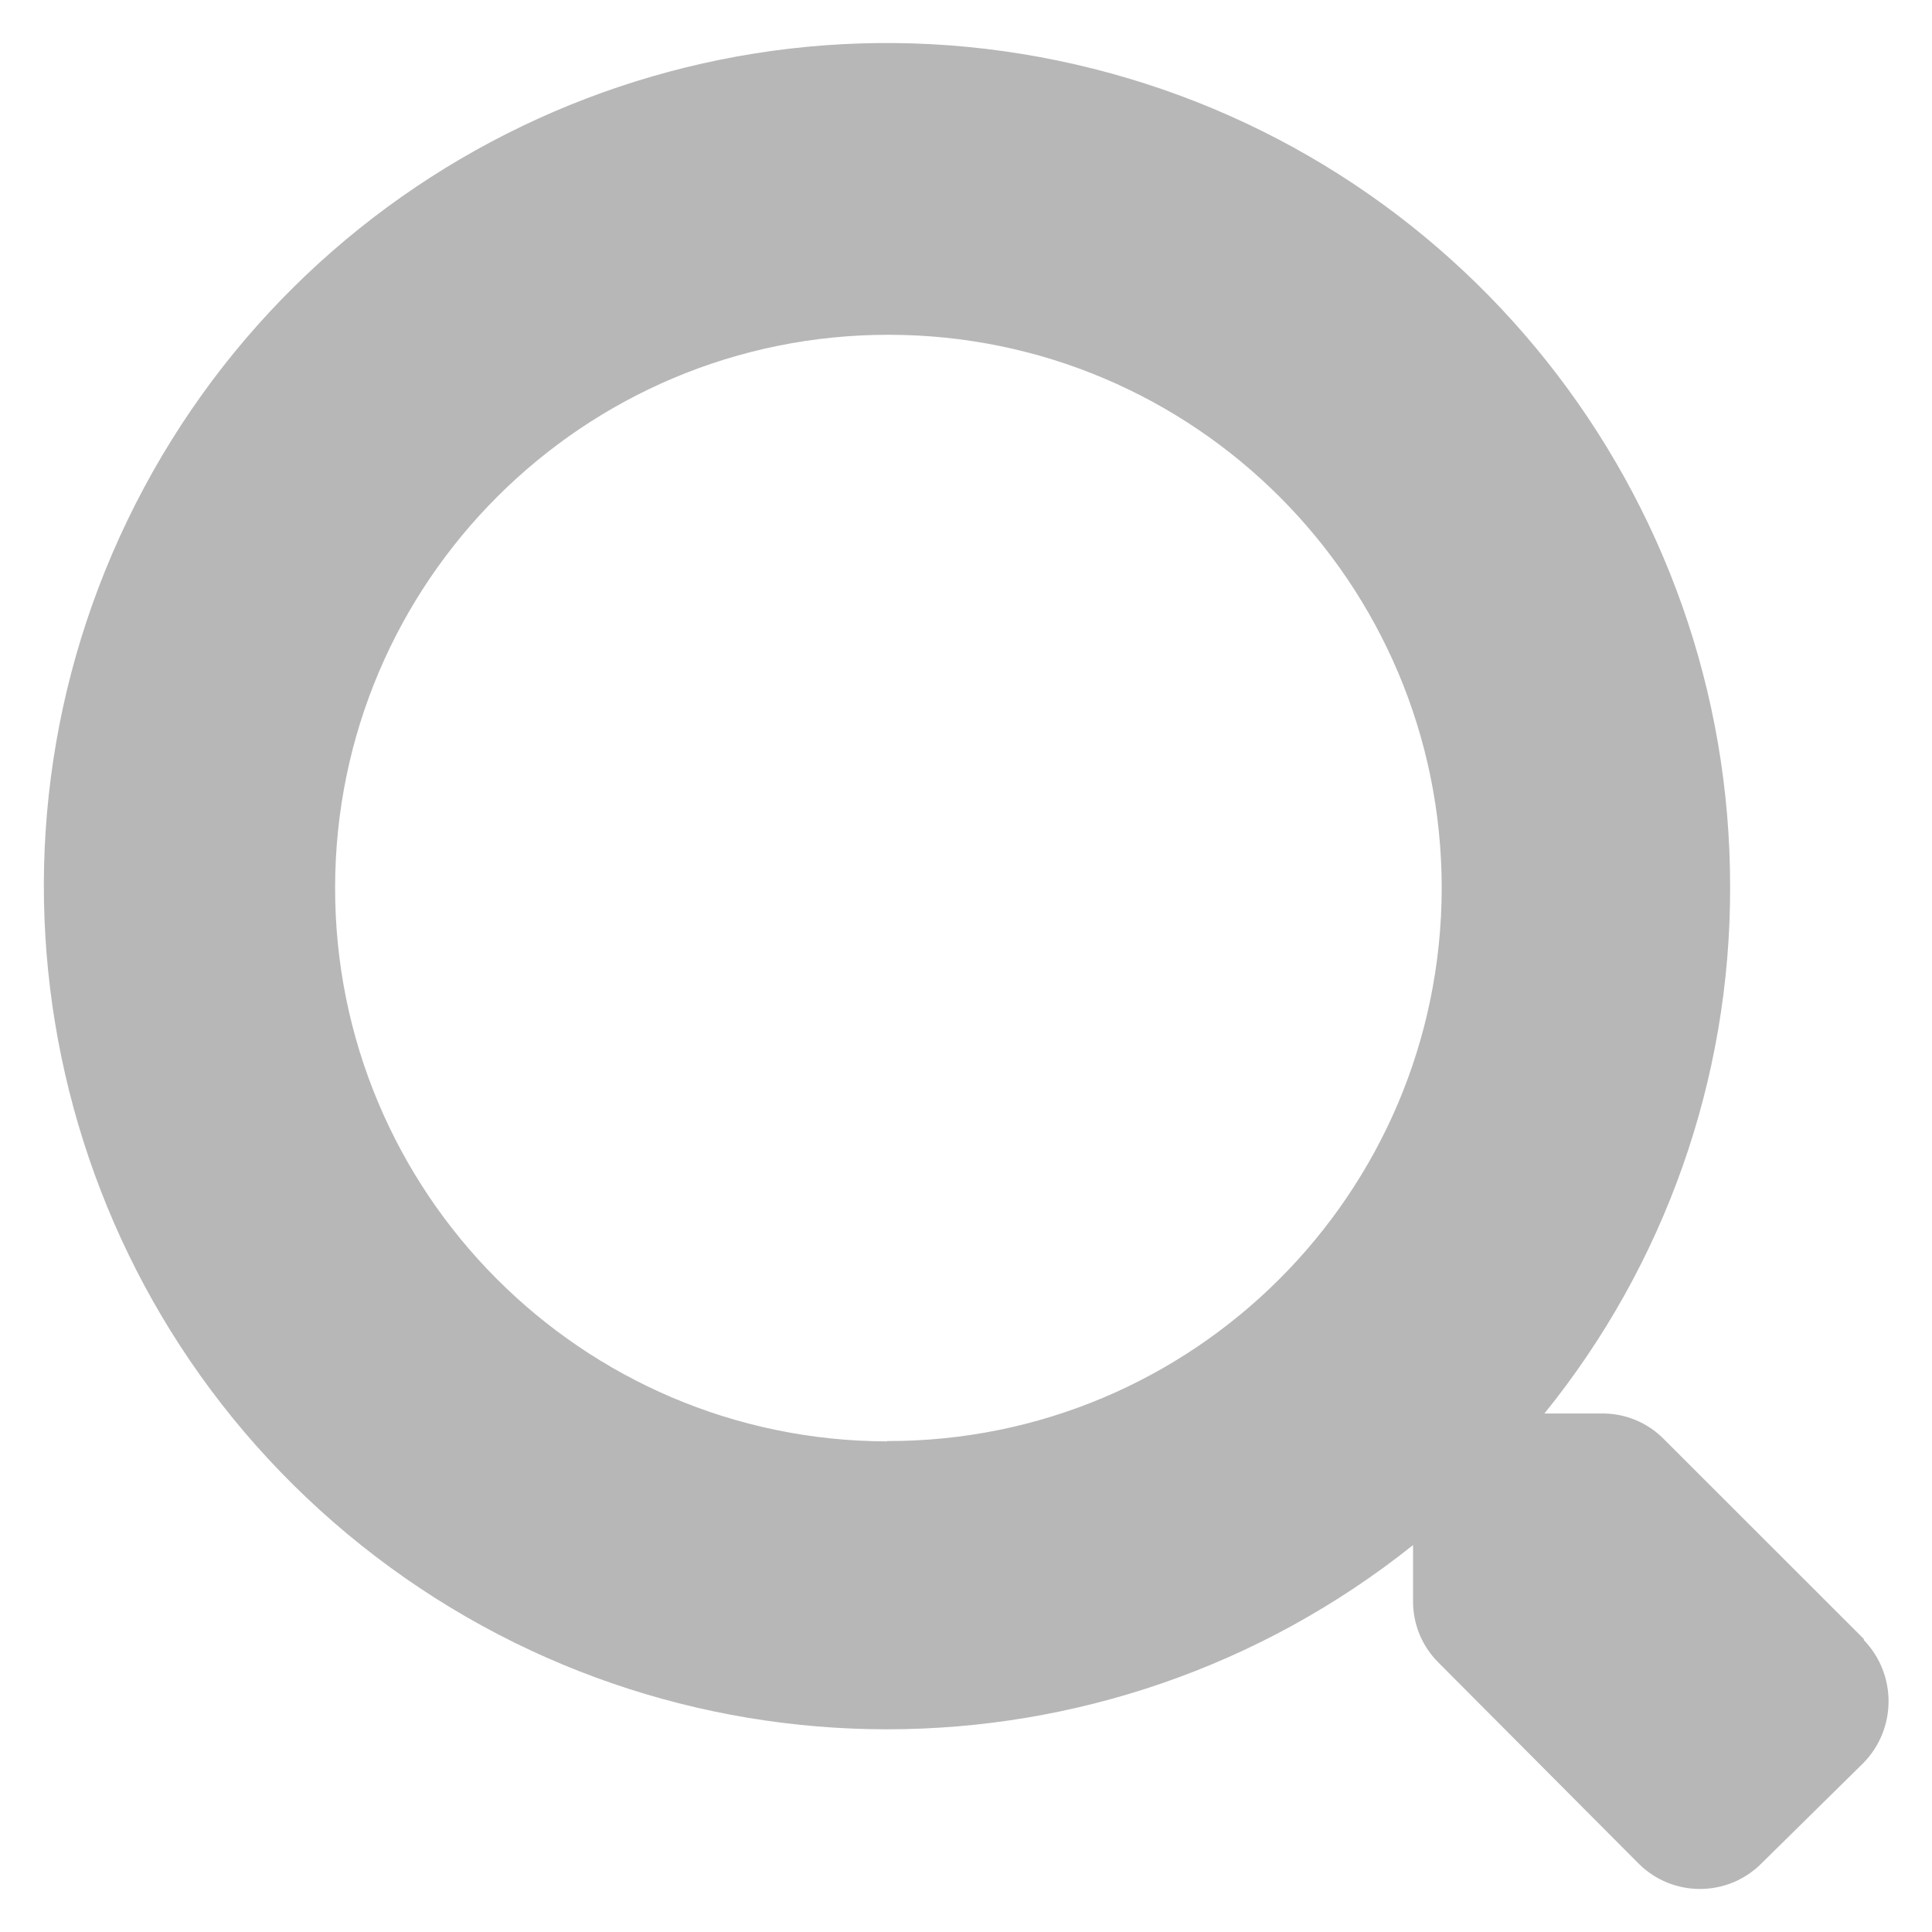
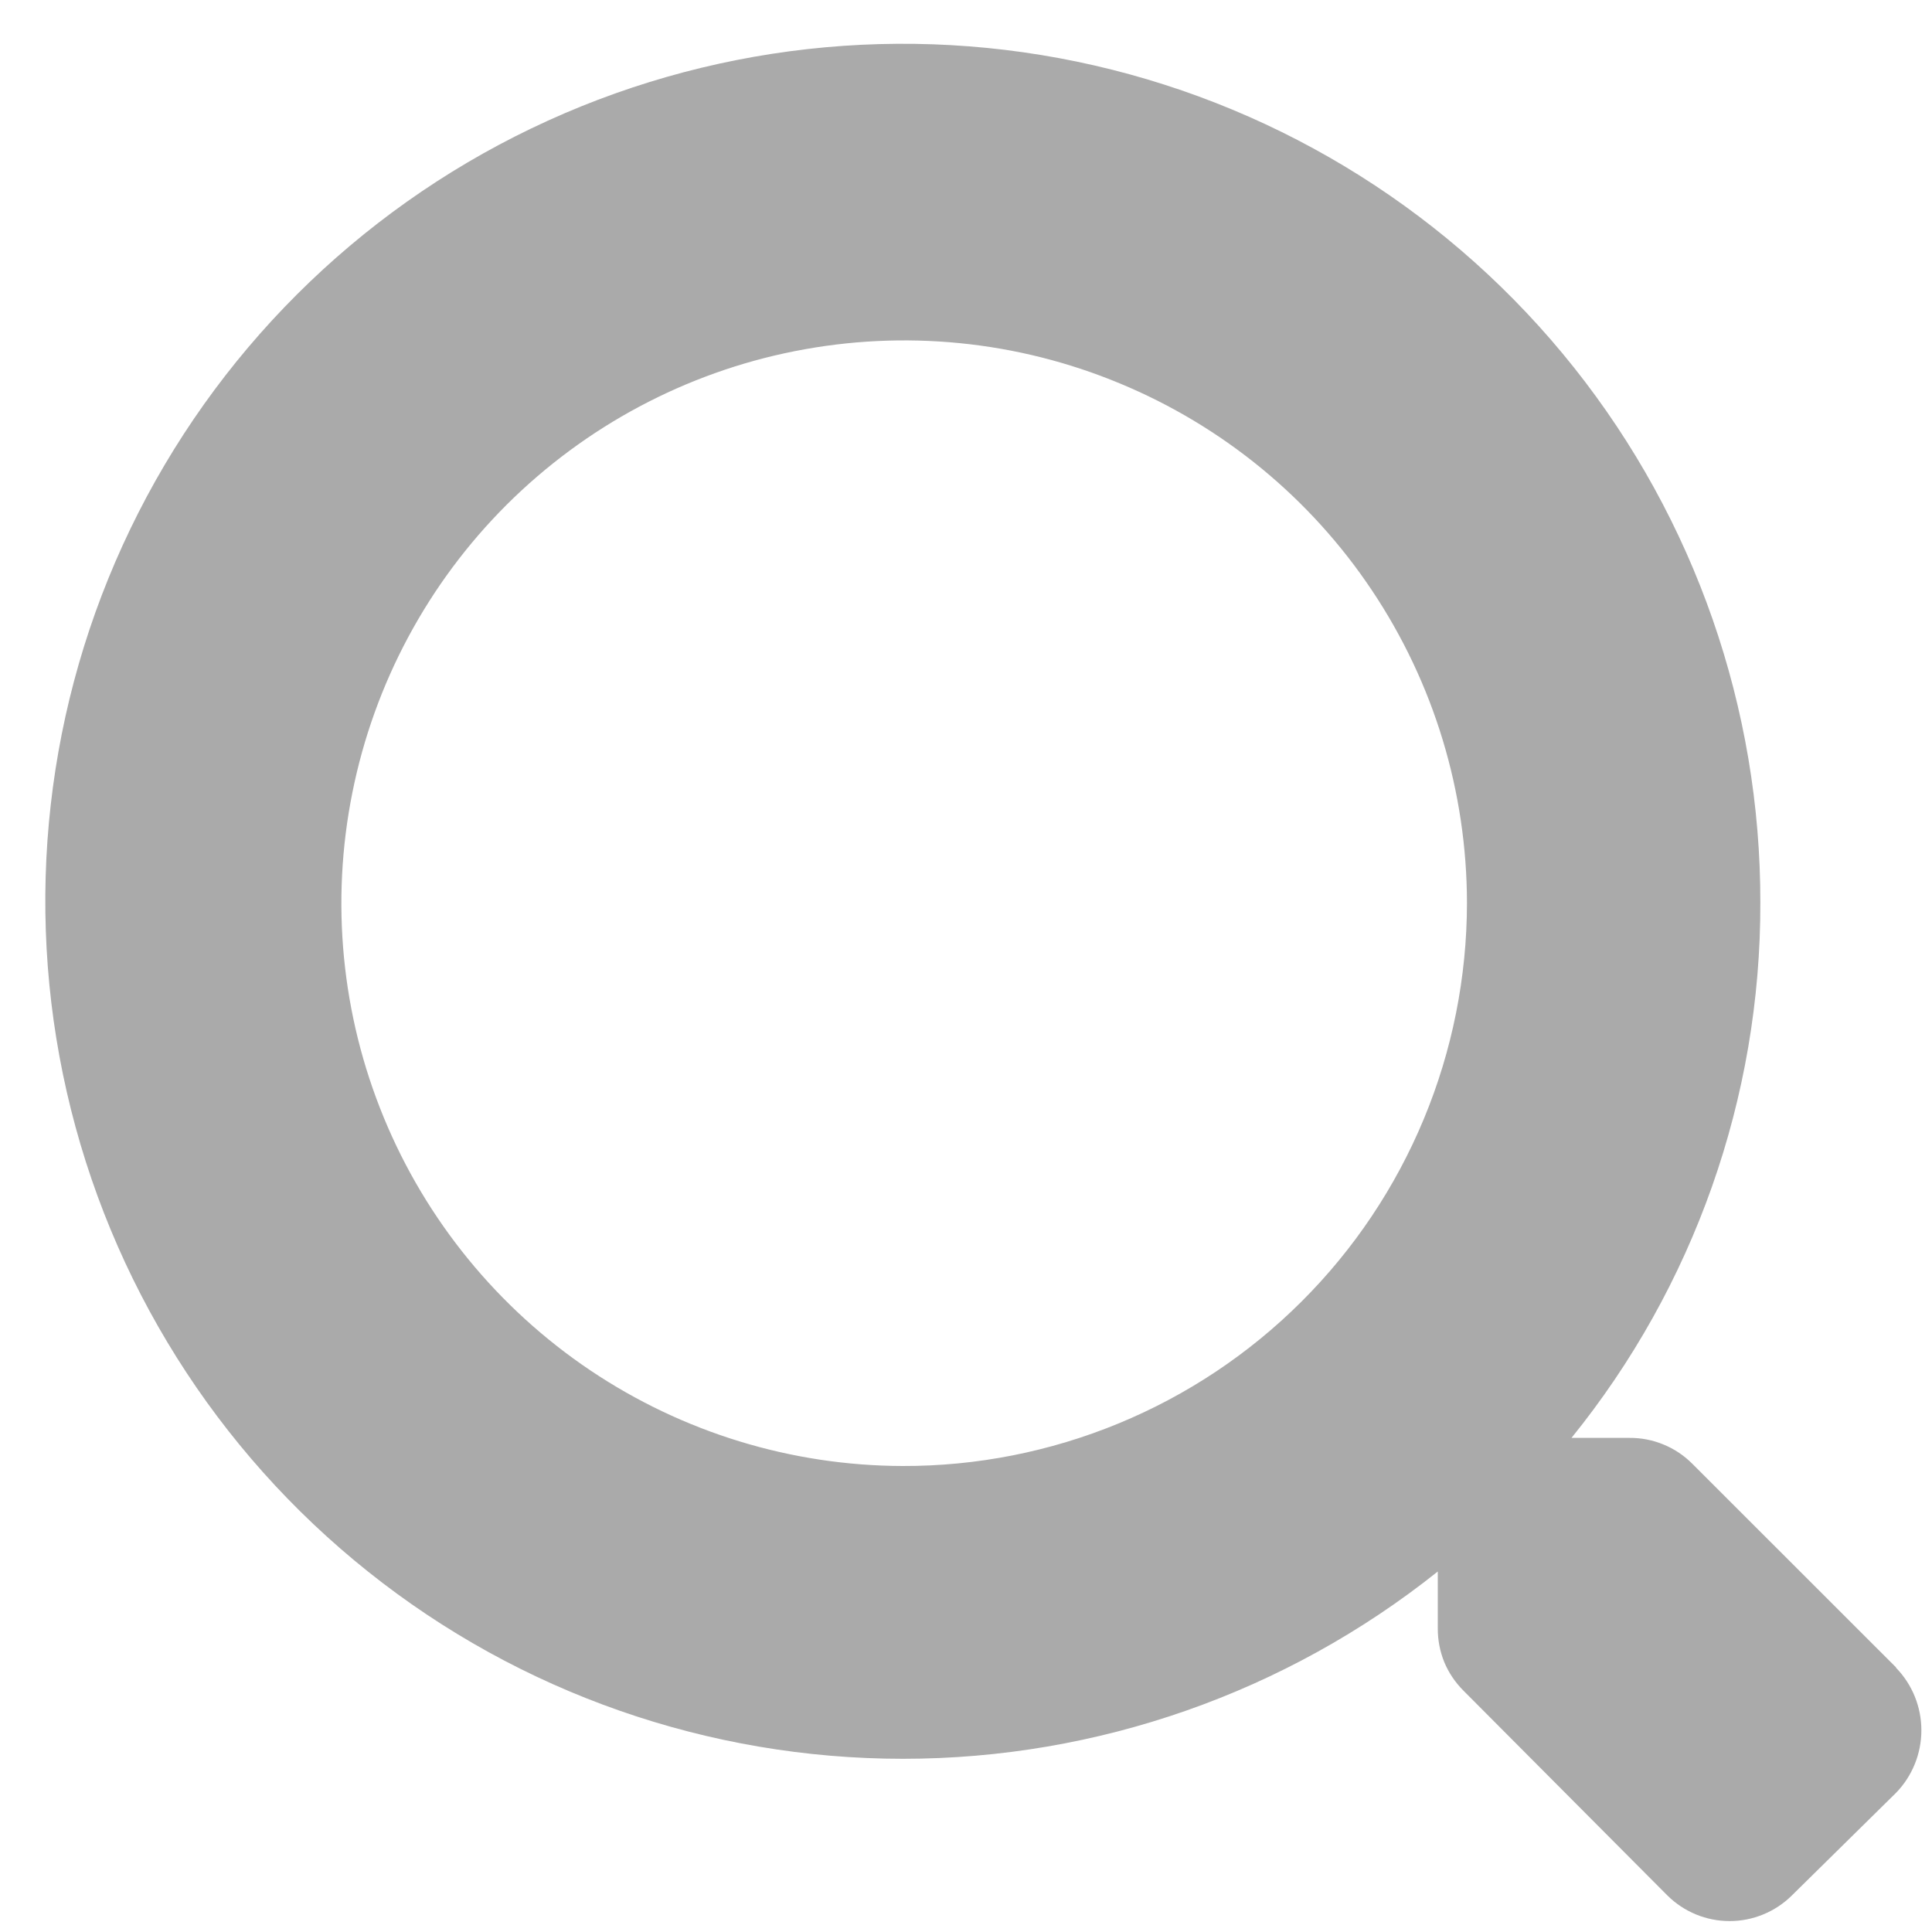
- <svg xmlns="http://www.w3.org/2000/svg" width="18" height="18" viewBox="0 0 18 18">
-   <g id="Group_70844" data-name="Group 70844" transform="translate(-5407 -13569)">
-     <rect id="Rectangle_56836" data-name="Rectangle 56836" width="18" height="18" transform="translate(5407 13569)" fill="none" />
-     <path id="Path_35719" data-name="Path 35719" d="M17.411,15.316l-1.868-1.867a.8.8,0,0,0-.574-.235h-.535a7.767,7.767,0,0,0,1.73-4.9,7.855,7.855,0,1,0-2.954,6.126v.521a.8.8,0,0,0,.235.572l1.869,1.877a.809.809,0,0,0,1.138,0l.956-.942a.822.822,0,0,0,0-1.145m-9.1-1.849a5.155,5.155,0,1,1,5.169-5.156A5.158,5.158,0,0,1,8.31,13.471" transform="translate(5406.955 13568.955)" fill="#b7b7b7" />
-   </g>
+ <svg xmlns="http://www.w3.org/2000/svg" width="20" height="20" viewBox="0 0 20 20" fill="none">
+   <path d="M19.628 17.261L17.517 15.151C17.432 15.066 17.33 14.998 17.219 14.953C17.108 14.907 16.988 14.884 16.868 14.885H16.268C17.536 13.318 18.227 11.361 18.223 9.345C18.226 7.333 17.546 5.38 16.294 3.805C15.042 2.23 13.292 1.128 11.331 0.678C9.37 0.228 7.314 0.458 5.501 1.329C3.688 2.2 2.224 3.662 1.35 5.474C0.476 7.286 0.244 9.341 0.691 11.303C1.138 13.264 2.238 15.016 3.811 16.27C5.383 17.525 7.336 18.207 9.348 18.207C11.359 18.207 13.311 17.523 14.884 16.268V16.856C14.883 16.976 14.906 17.095 14.951 17.206C14.997 17.317 15.065 17.417 15.15 17.502L17.262 19.623C17.433 19.792 17.664 19.887 17.905 19.887C18.145 19.887 18.377 19.792 18.548 19.623L19.628 18.559C19.796 18.386 19.89 18.153 19.89 17.912C19.89 17.67 19.796 17.438 19.628 17.265M9.344 15.176C8.192 15.173 7.067 14.828 6.111 14.186C5.156 13.544 4.411 12.633 3.973 11.569C3.534 10.504 3.421 9.333 3.648 8.204C3.874 7.075 4.43 6.038 5.245 5.225C6.061 4.412 7.099 3.858 8.228 3.635C9.358 3.411 10.529 3.527 11.592 3.969C12.656 4.41 13.565 5.156 14.204 6.114C14.844 7.072 15.185 8.197 15.186 9.349C15.185 10.115 15.034 10.874 14.74 11.582C14.446 12.29 14.016 12.933 13.473 13.474C12.931 14.015 12.287 14.444 11.578 14.736C10.869 15.028 10.11 15.178 9.344 15.176Z" fill="#AAAAAA" />
</svg>
